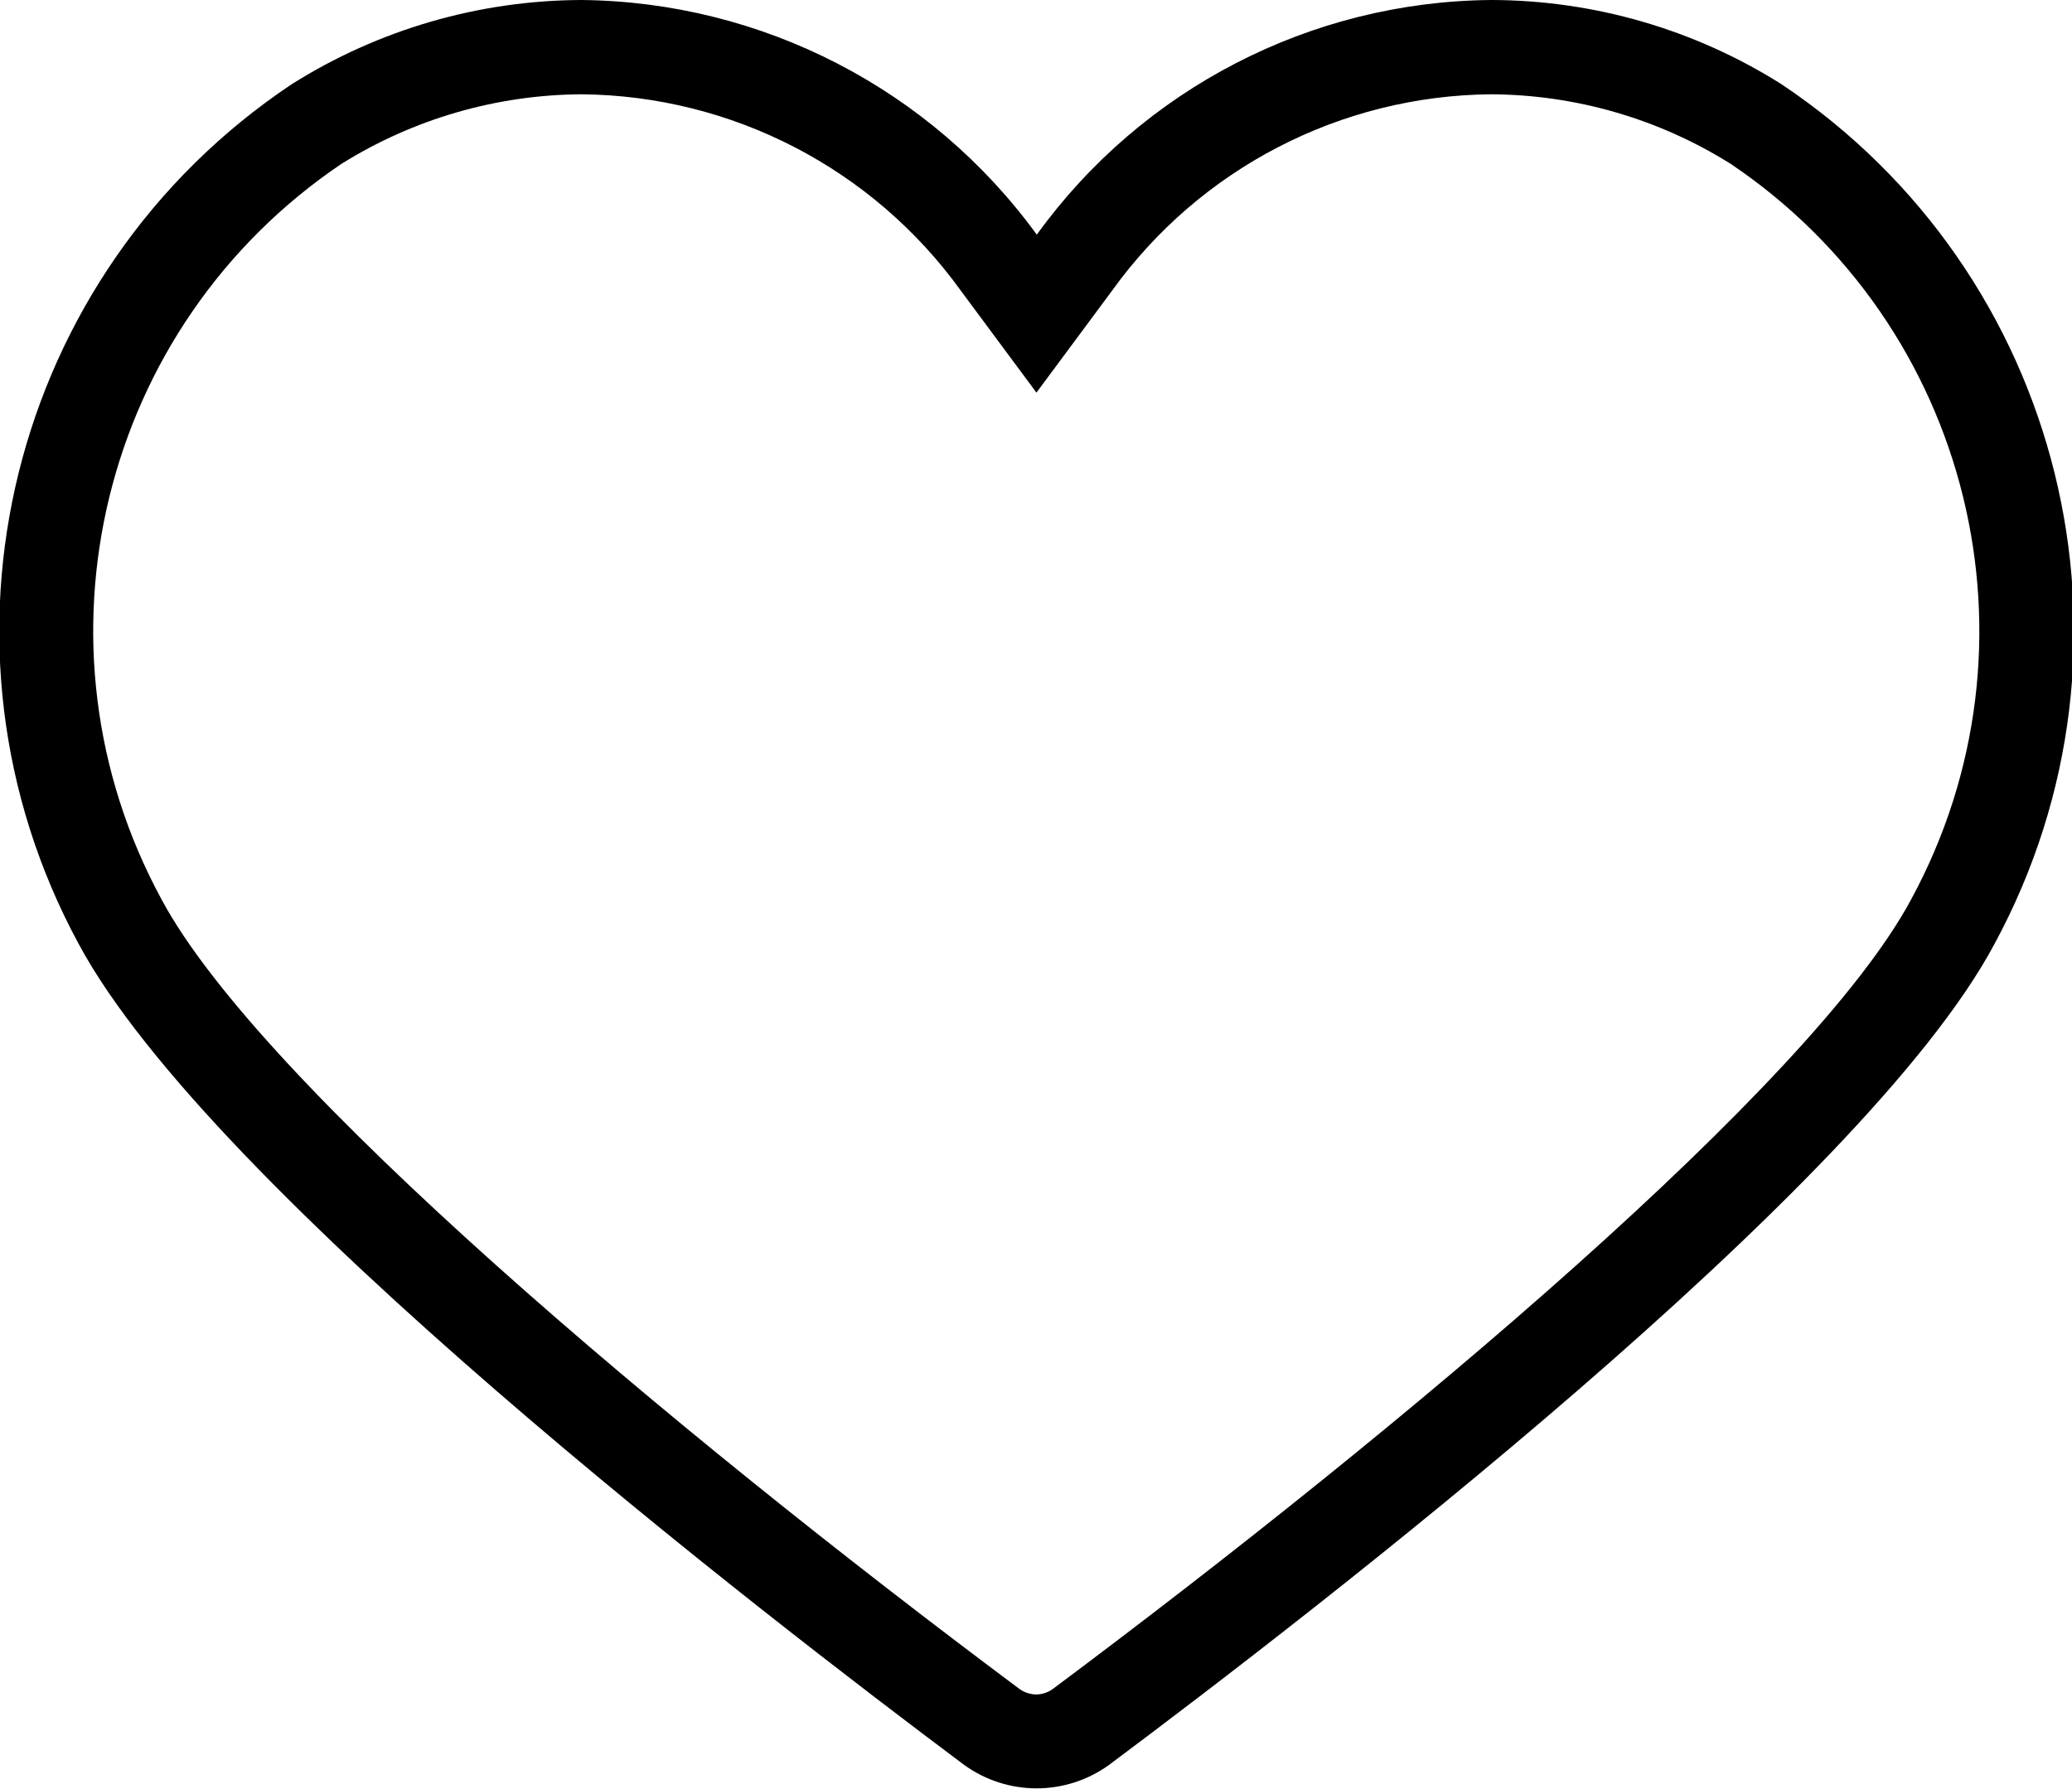
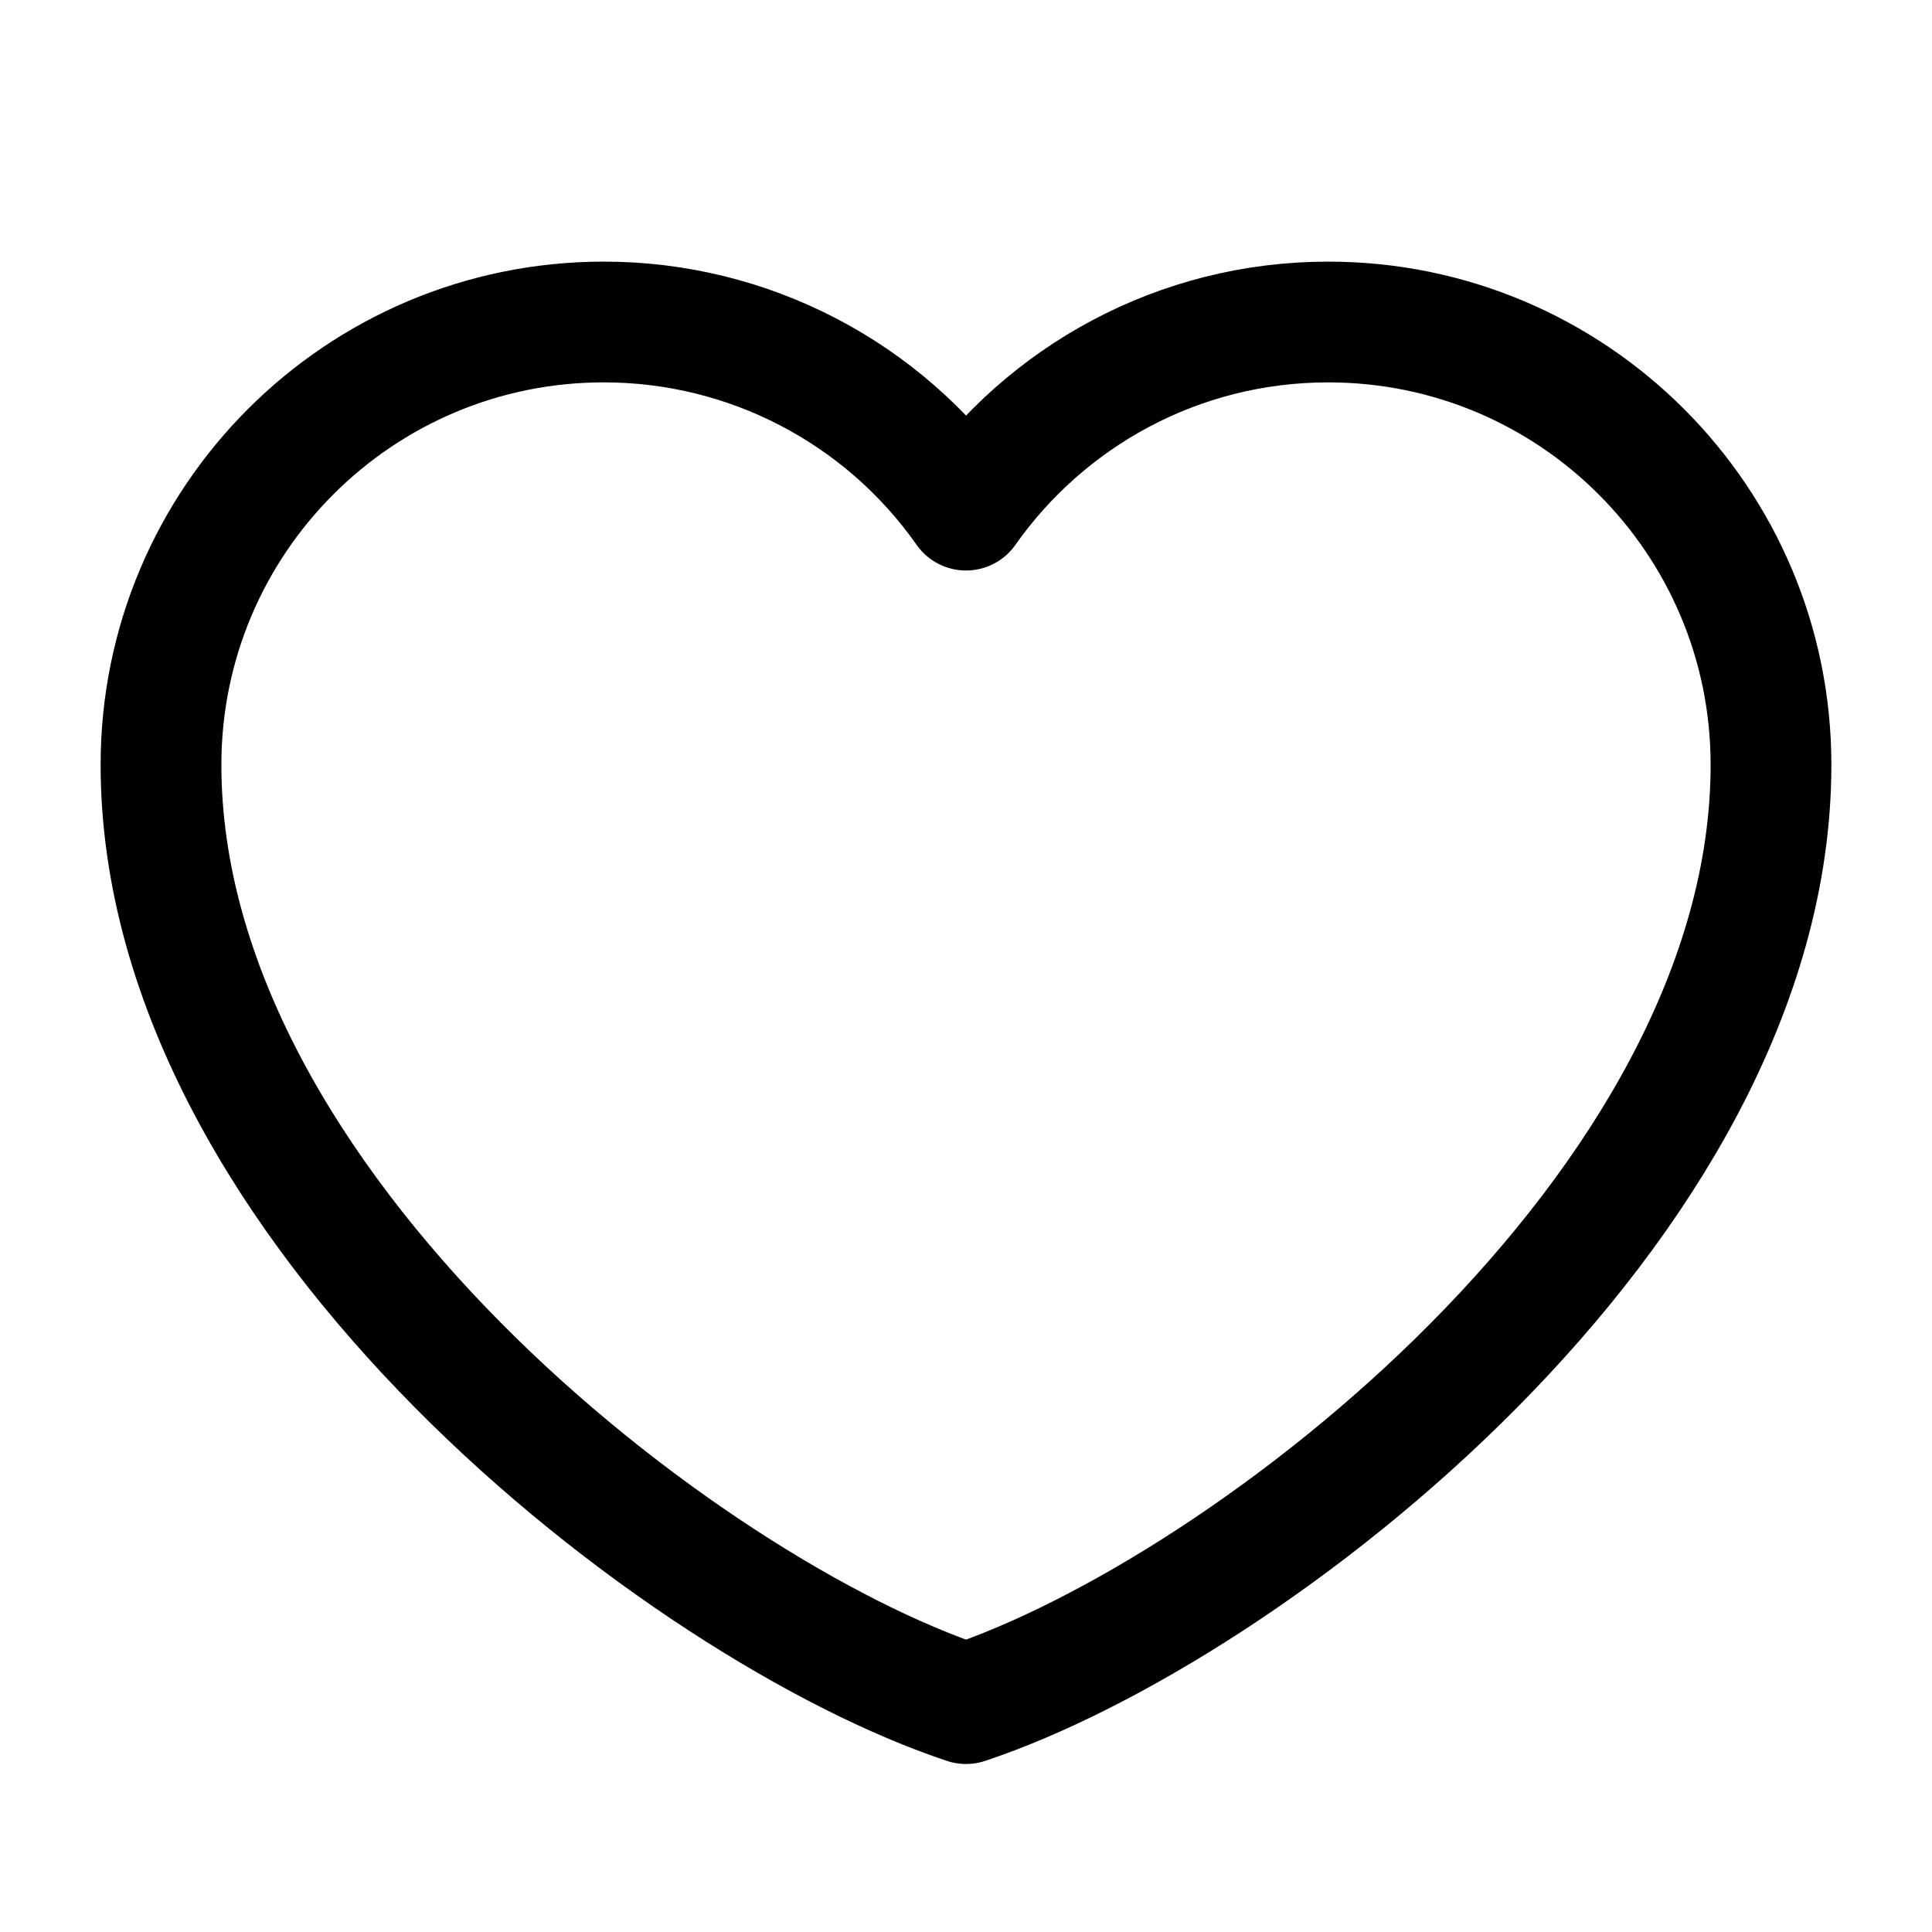
- <svg xmlns="http://www.w3.org/2000/svg" width="30.165" height="26.043" viewBox="0 0 30.165 26.043">
-   <path id="Instagram-Like-Icon-83nfc3" d="M141.76,2.614a6.629,6.629,0,0,1,3.494,1.013,8.2,8.2,0,0,1,2.627,10.711c-1.434,2.681-7.4,7.694-12.5,11.5a.423.423,0,0,1-.231.077.432.432,0,0,1-.246-.077c-5.1-3.807-11.06-8.82-12.494-11.5a8.2,8.2,0,0,1,2.619-10.711,6.669,6.669,0,0,1,3.494-1.013,6.881,6.881,0,0,1,5.524,2.861l1.1,1.483,1.1-1.483a6.867,6.867,0,0,1,5.516-2.861m0-1.373a8.245,8.245,0,0,0-6.611,3.417,8.3,8.3,0,0,0-6.627-3.417,7.964,7.964,0,0,0-4.22,1.226,9.573,9.573,0,0,0-3.1,12.522c1.916,3.569,9.982,9.775,12.887,11.95a1.8,1.8,0,0,0,2.114,0c2.912-2.176,10.986-8.382,12.887-11.95a9.573,9.573,0,0,0-3.1-12.522,7.944,7.944,0,0,0-4.22-1.226" transform="translate(-120.058 -1.241)" />
+ <svg xmlns="http://www.w3.org/2000/svg" viewBox="0 0 48 48">
+   <path fill="none" stroke="currentColor" stroke-linecap="round" stroke-linejoin="round" stroke-width="3" d="M15 8C8.925 8 4 12.925 4 19c0 11 13 21 20 23.326C31 40 44 30 44 19c0-6.075-4.925-11-11-11c-3.72 0-7.01 1.847-9 4.674A10.987 10.987 0 0 0 15 8Z" />
</svg>
